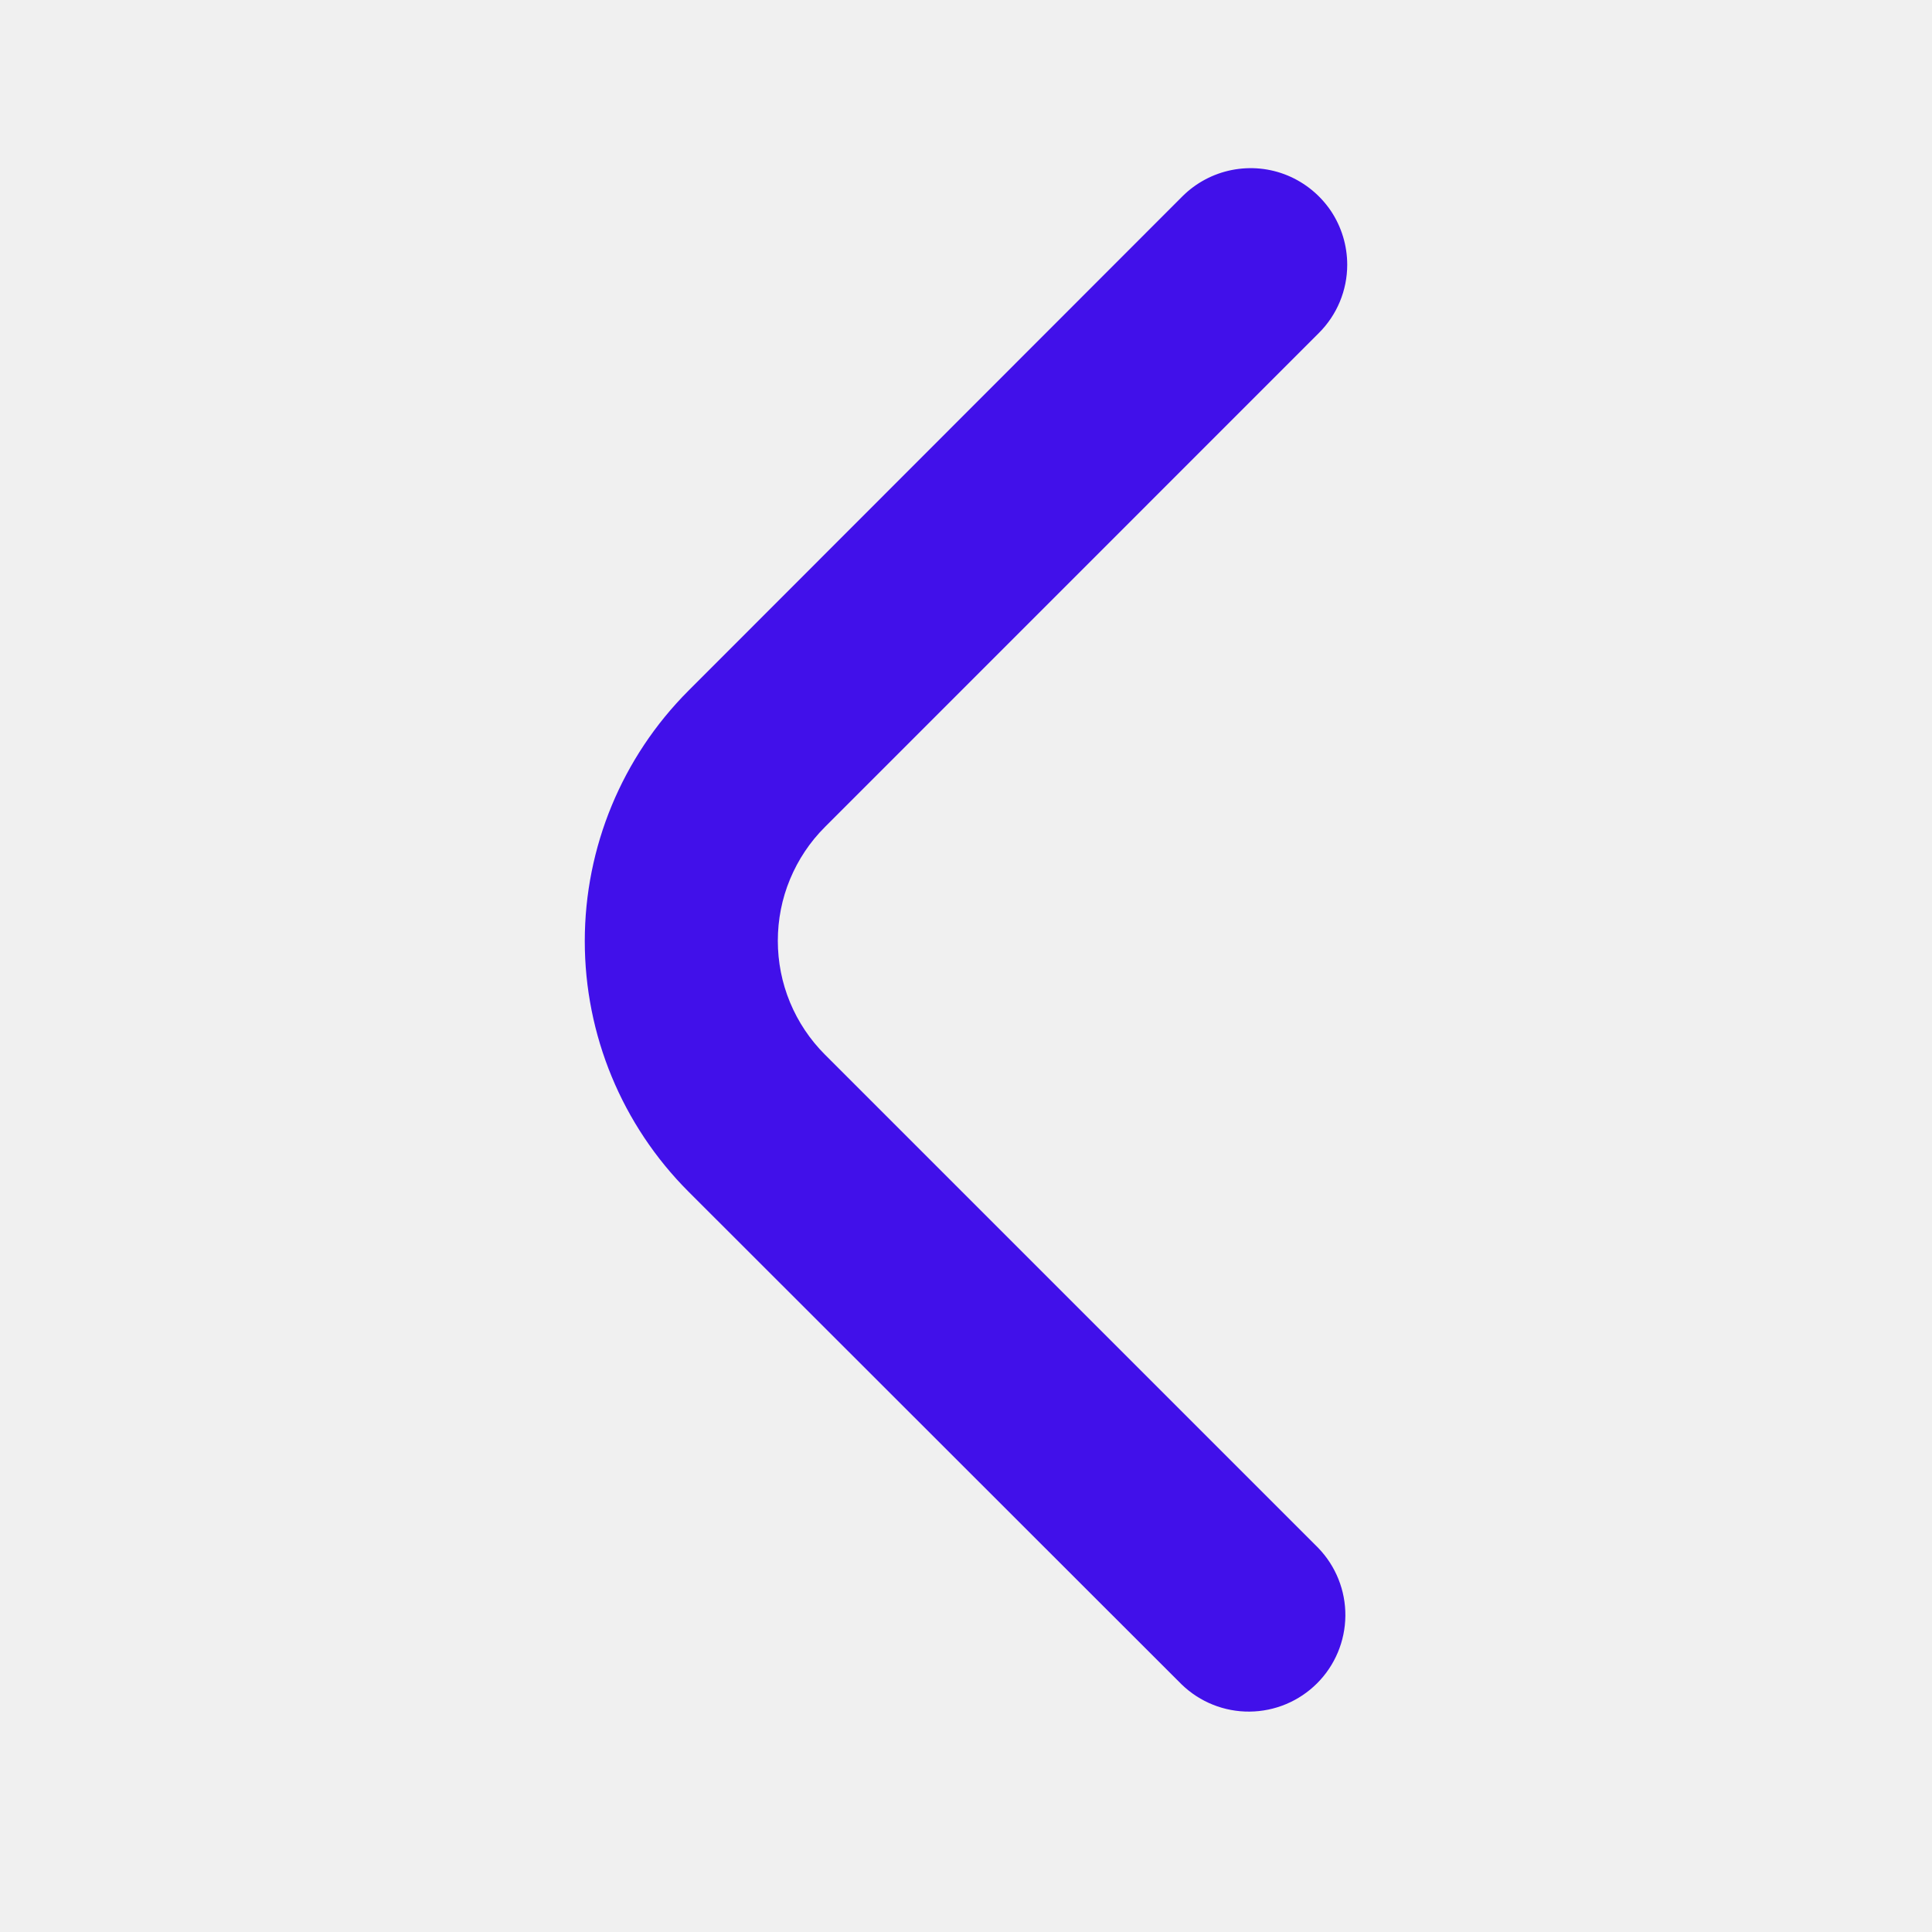
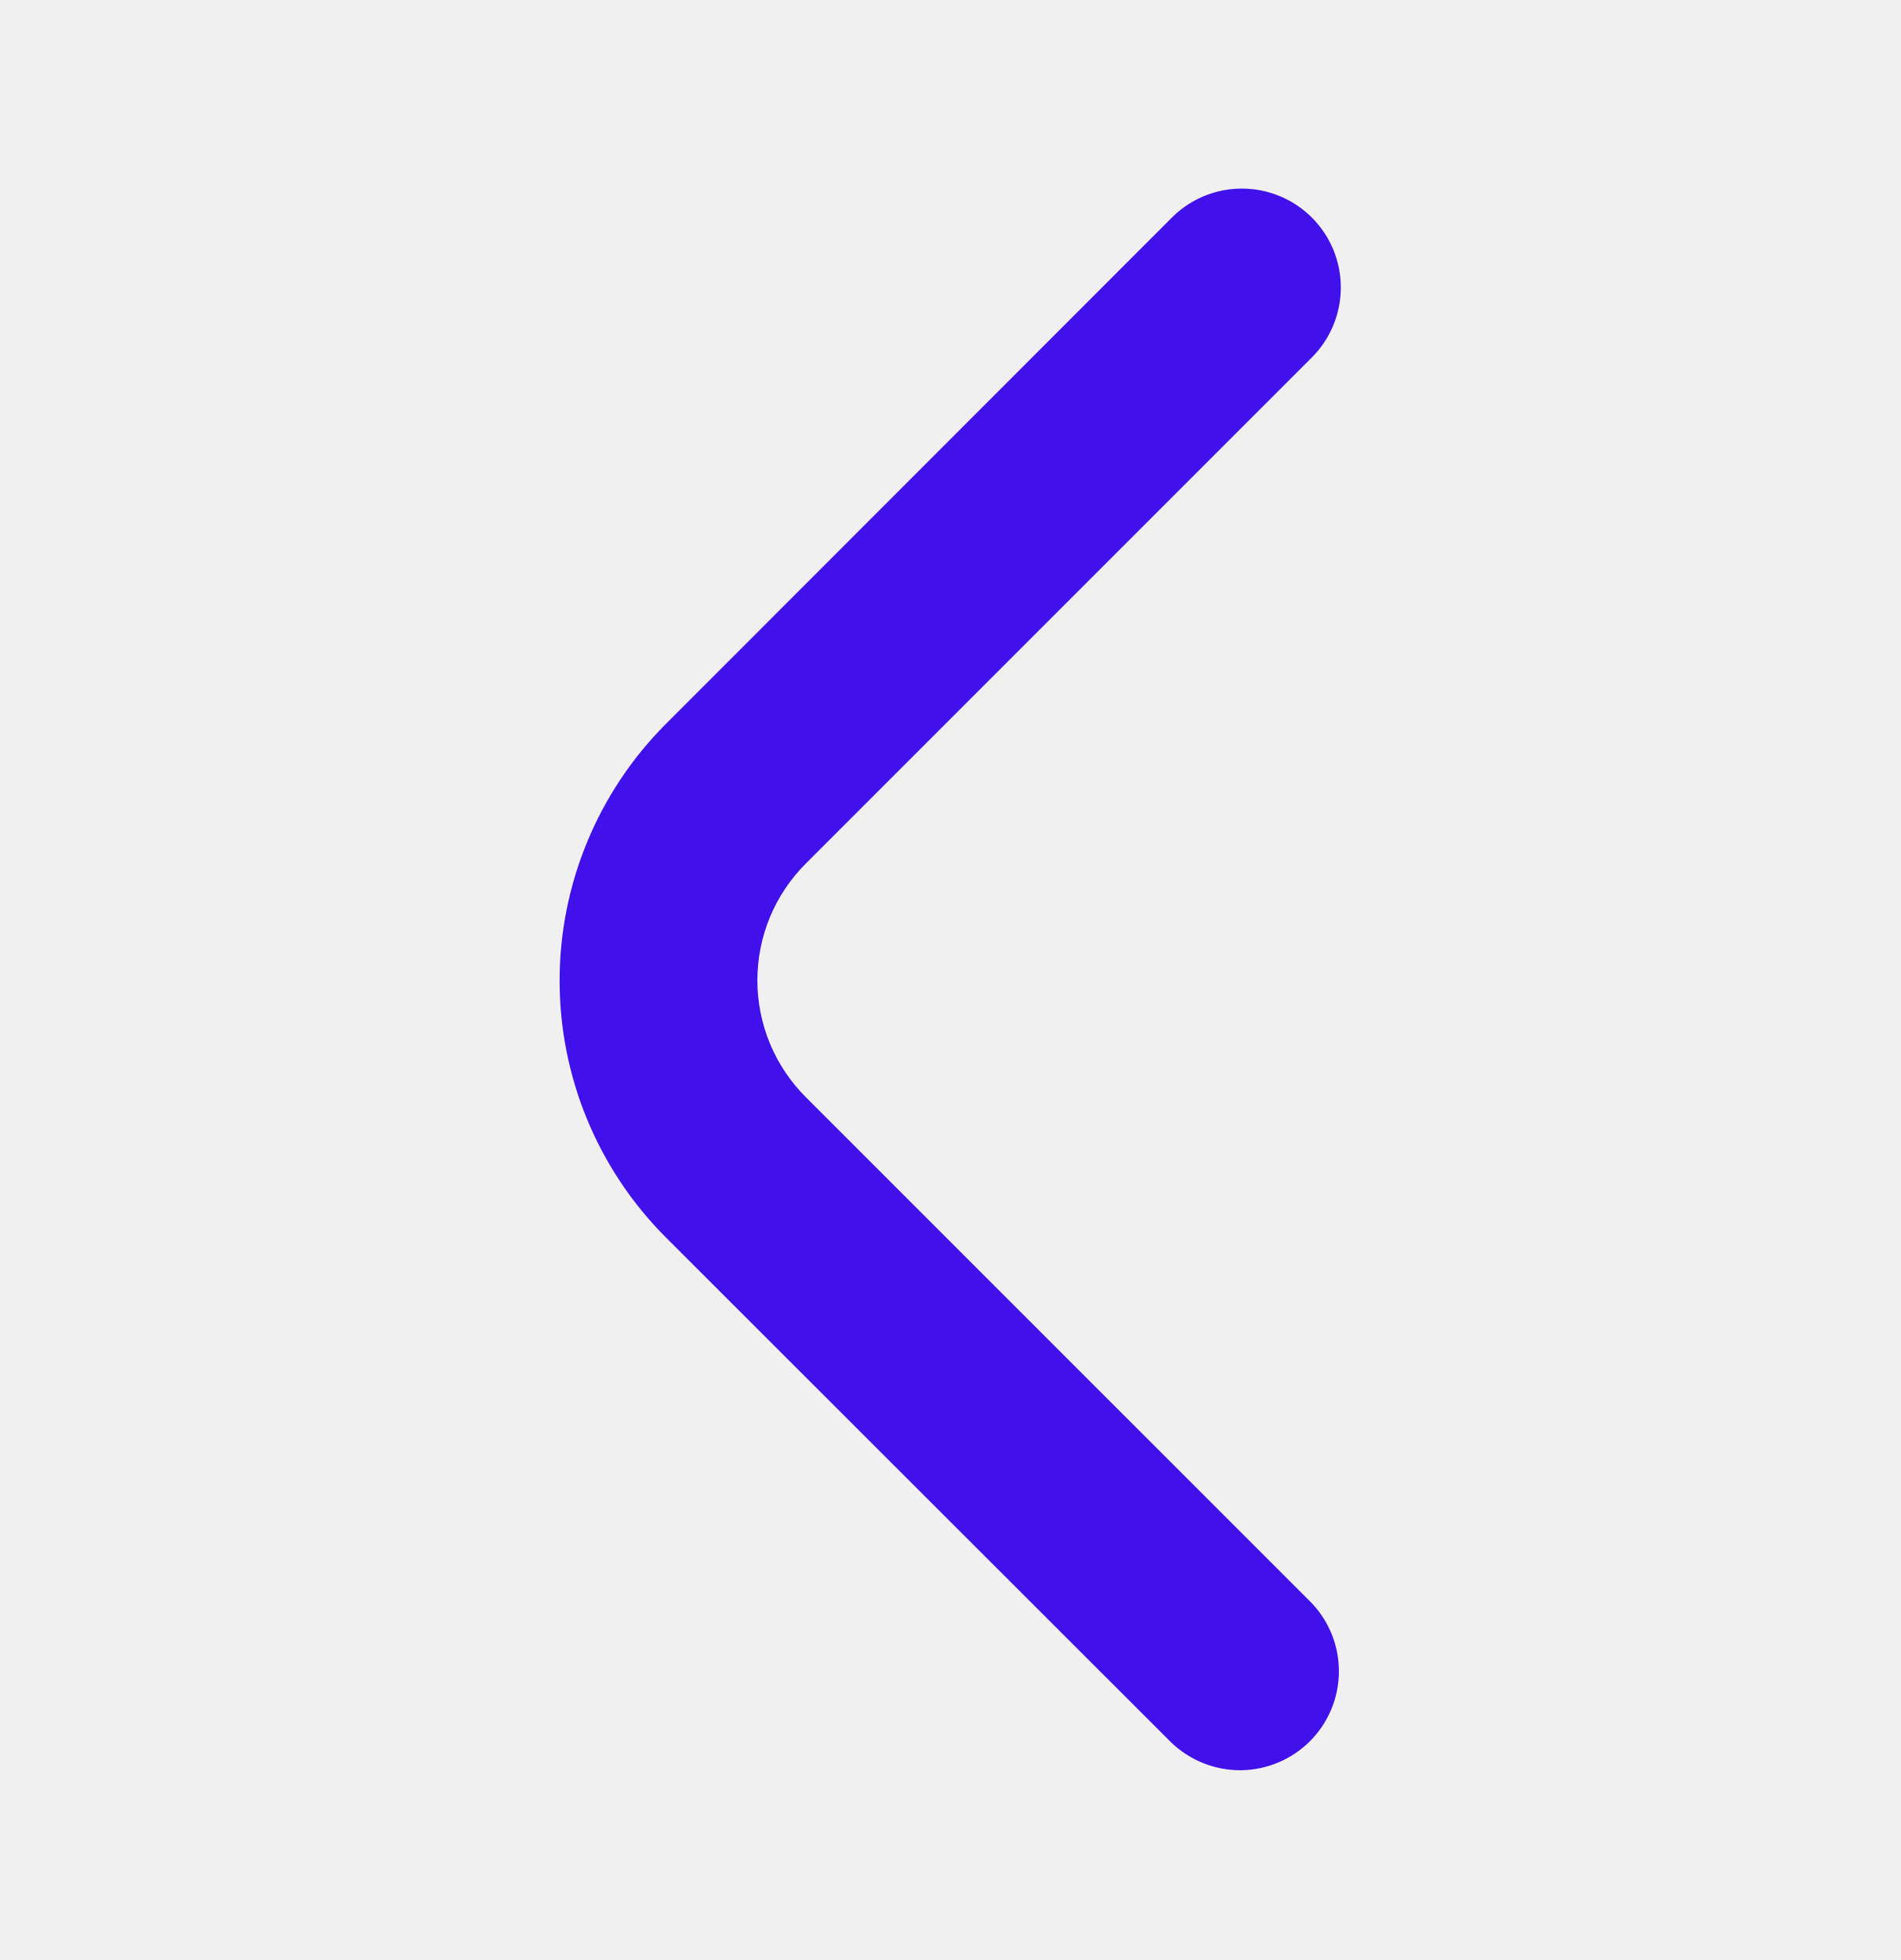
- <svg xmlns="http://www.w3.org/2000/svg" width="25" height="25" viewBox="0 0 25 25" fill="none">
-   <g clip-path="url(#clip0_193_8095)">
-     <path d="M17.433 3.426C17.433 3.757 17.301 4.075 17.066 4.309L10.675 10.701C10.481 10.894 10.328 11.124 10.223 11.377C10.118 11.629 10.065 11.9 10.065 12.174C10.065 12.447 10.118 12.718 10.223 12.971C10.328 13.224 10.481 13.453 10.675 13.647L17.058 20.03C17.286 20.266 17.412 20.582 17.409 20.909C17.406 21.237 17.275 21.55 17.043 21.782C16.811 22.014 16.498 22.145 16.17 22.148C15.842 22.151 15.527 22.025 15.291 21.797L8.908 15.419C8.049 14.559 7.567 13.393 7.567 12.178C7.567 10.963 8.049 9.798 8.908 8.938L15.299 2.542C15.474 2.367 15.697 2.248 15.939 2.2C16.182 2.152 16.433 2.176 16.662 2.271C16.89 2.366 17.085 2.526 17.223 2.731C17.36 2.937 17.433 3.179 17.433 3.426Z" fill="#4110EA" />
+ <svg xmlns="http://www.w3.org/2000/svg" width="32" height="33" viewBox="0 0 32 33" fill="none">
+   <g clip-path="url(#clip0_344_15574)">
+     <path d="M22.577 4.842C22.577 5.284 22.401 5.707 22.089 6.019L13.566 14.542C13.308 14.8 13.104 15.106 12.964 15.443C12.825 15.78 12.753 16.141 12.753 16.506C12.753 16.87 12.825 17.232 12.964 17.569C13.104 17.905 13.308 18.212 13.566 18.47L22.078 26.981C22.381 27.295 22.549 27.716 22.545 28.153C22.541 28.59 22.366 29.008 22.057 29.317C21.748 29.625 21.33 29.801 20.893 29.805C20.457 29.808 20.036 29.64 19.721 29.337L11.21 20.832C10.066 19.686 9.423 18.132 9.423 16.512C9.423 14.892 10.066 13.338 11.21 12.191L19.733 3.663C19.966 3.43 20.263 3.271 20.586 3.207C20.909 3.143 21.244 3.176 21.549 3.302C21.854 3.428 22.114 3.642 22.297 3.916C22.48 4.19 22.578 4.512 22.577 4.842Z" fill="#4110EA" />
  </g>
  <defs>
-     <clipPath id="clip0_193_8095">
-       <rect width="19.995" height="19.995" fill="white" transform="translate(2.50256 2.17236)" />
+     <clipPath id="clip0_344_15574">
+       <rect width="26.66" height="26.66" fill="white" transform="translate(2.67017 3.16992)" />
    </clipPath>
  </defs>
</svg>
